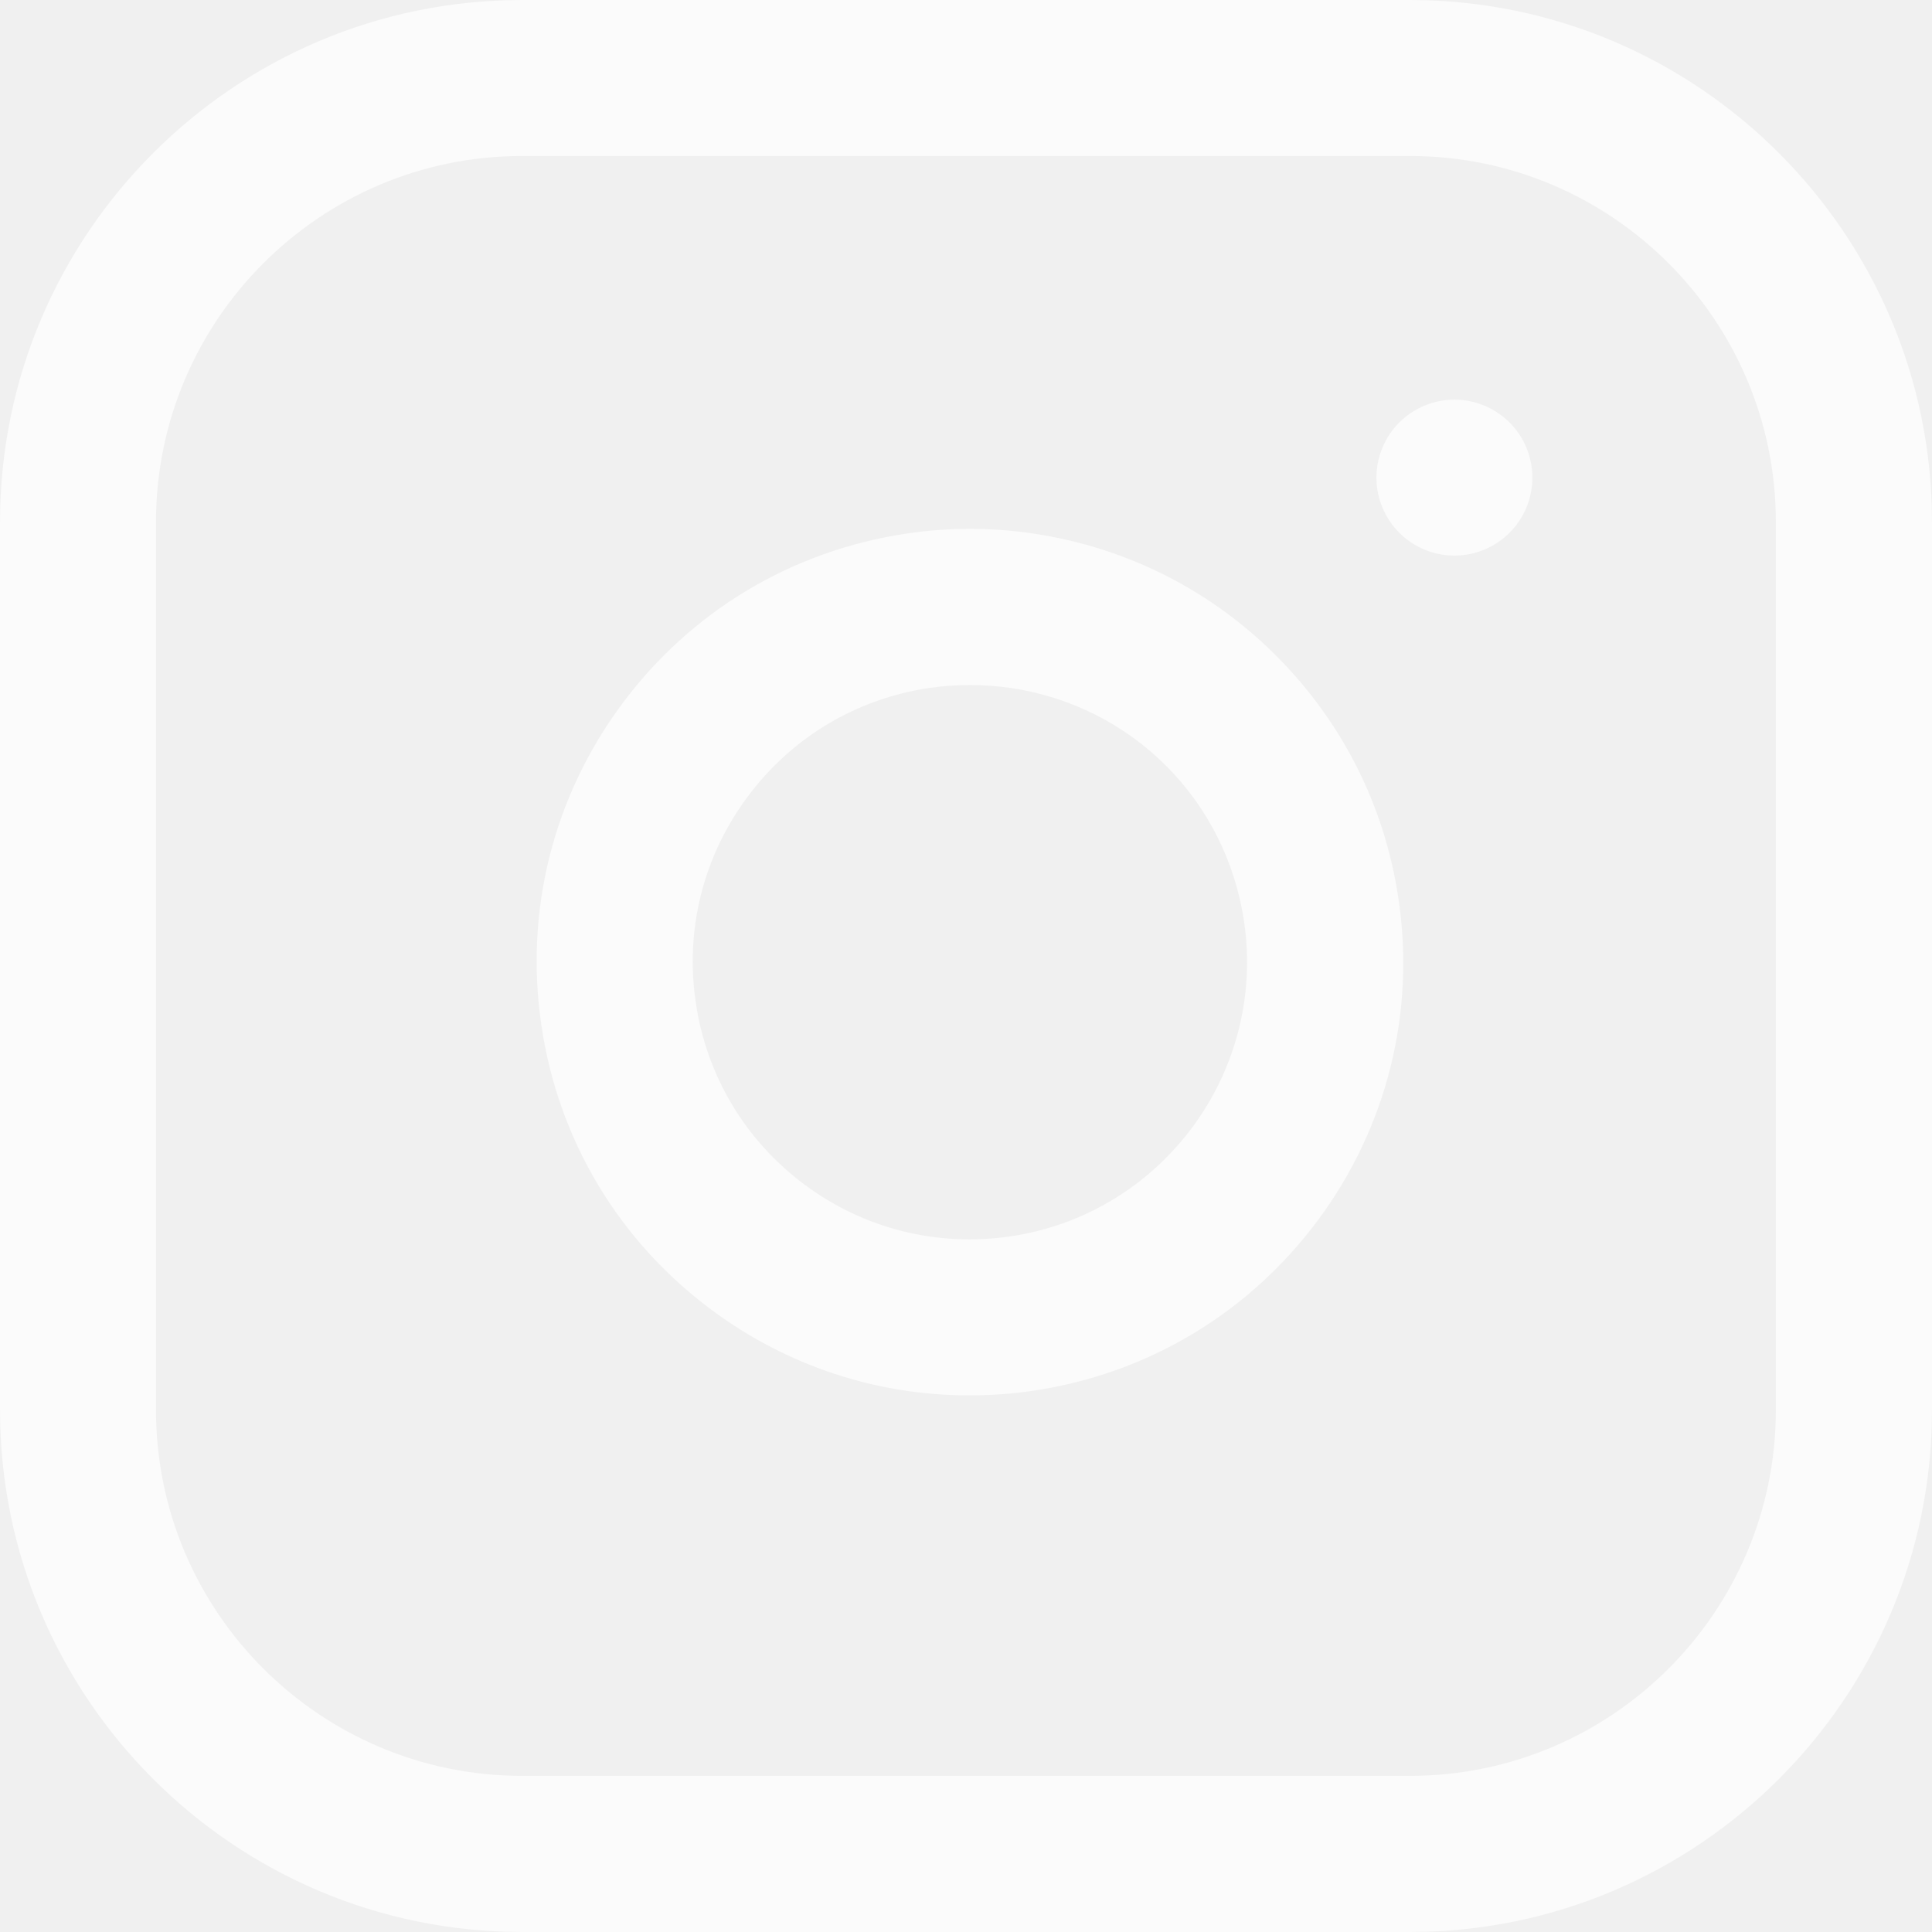
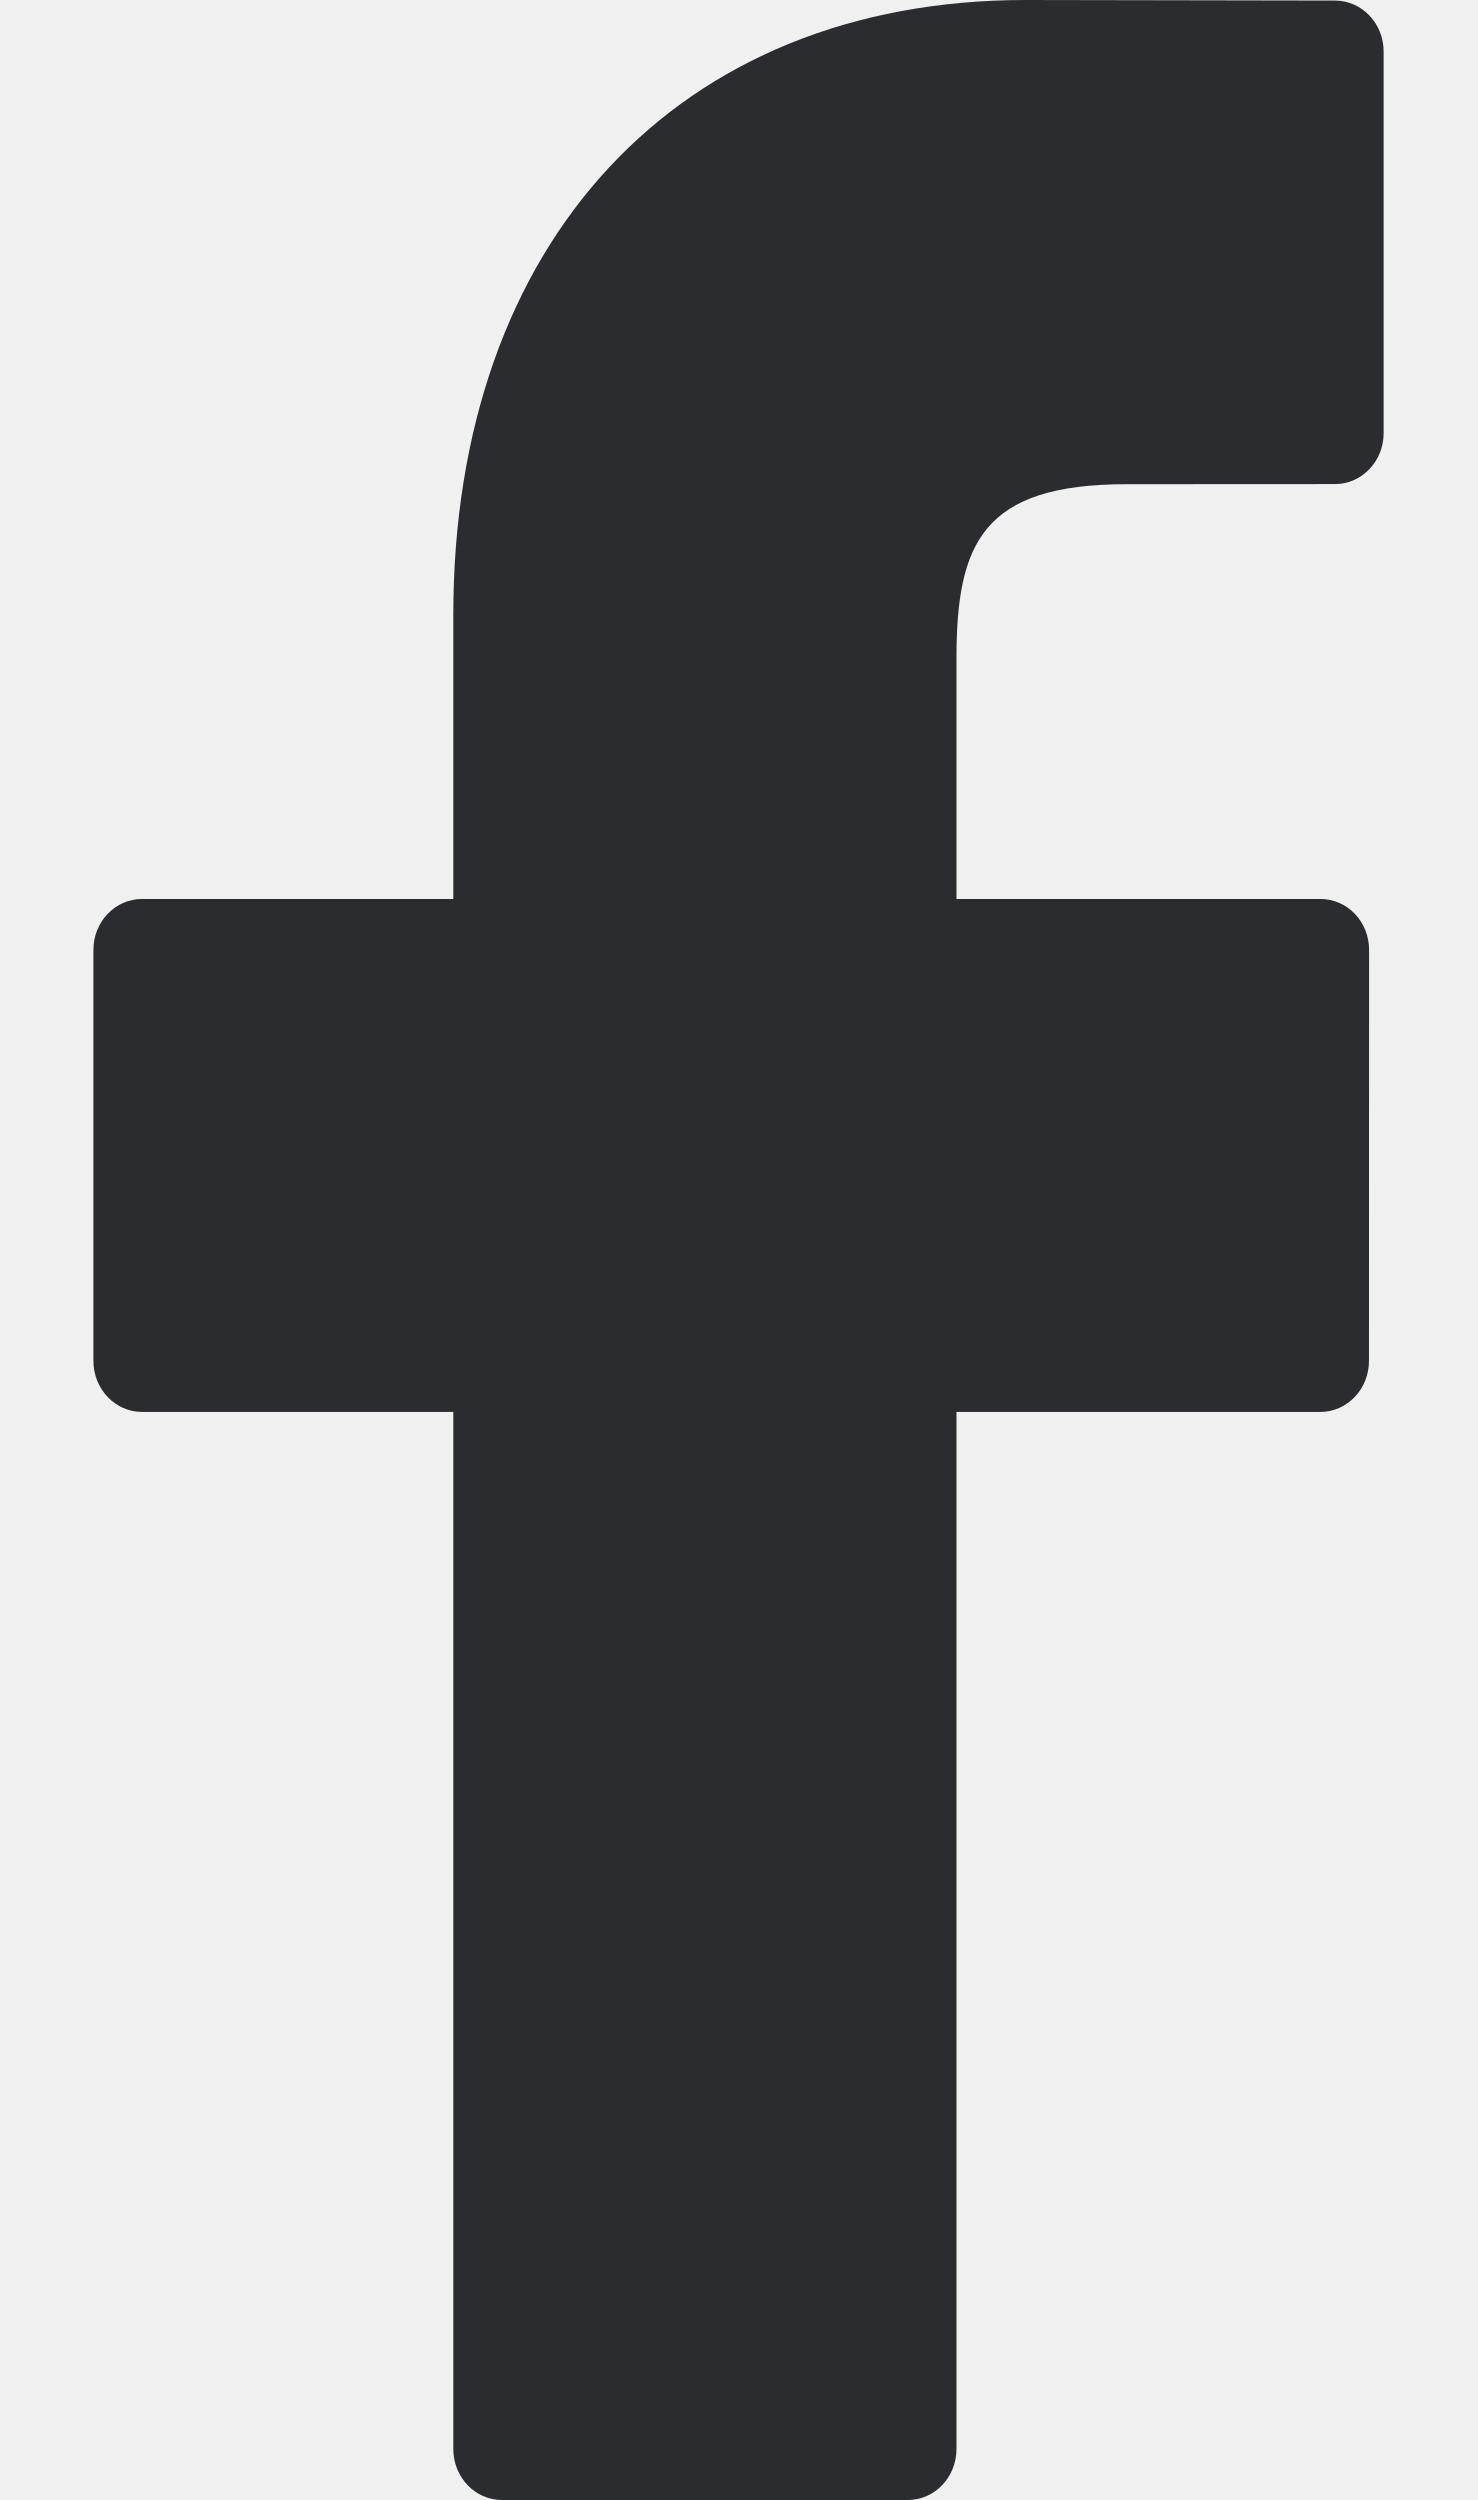
- <svg xmlns="http://www.w3.org/2000/svg" width="12" height="12" viewBox="0 0 12 12" fill="none">
-   <g opacity="0.7">
-     <path d="M8.758 0H3.242C1.455 0 0 1.455 0 3.242V8.758C0 10.546 1.455 12 3.242 12H8.758C10.546 12 12 10.546 12 8.758V3.242C12 1.455 10.546 0 8.758 0ZM11.03 8.758C11.03 10.011 10.011 11.03 8.758 11.03H3.242C1.989 11.03 0.969 10.011 0.969 8.758V3.242C0.969 1.989 1.989 0.969 3.242 0.969H8.758C10.011 0.969 11.03 1.989 11.03 3.242V8.758Z" fill="white" />
-     <path d="M8.686 5.581C8.601 5.006 8.338 4.485 7.927 4.073C7.516 3.662 6.994 3.4 6.419 3.314C6.157 3.275 5.892 3.275 5.63 3.314C4.919 3.42 4.291 3.796 3.863 4.373C3.435 4.95 3.257 5.66 3.363 6.371C3.468 7.082 3.844 7.709 4.421 8.137C4.89 8.485 5.446 8.667 6.019 8.667C6.152 8.667 6.285 8.658 6.419 8.638C7.13 8.532 7.757 8.156 8.186 7.579C8.614 7.002 8.792 6.292 8.686 5.581ZM6.277 7.679C5.822 7.746 5.368 7.633 4.999 7.359C4.63 7.085 4.389 6.683 4.322 6.229C4.254 5.774 4.368 5.32 4.642 4.951C4.916 4.581 5.317 4.341 5.772 4.273C5.856 4.261 5.94 4.255 6.024 4.255C6.109 4.255 6.193 4.261 6.277 4.273C7.032 4.385 7.615 4.968 7.727 5.724C7.866 6.662 7.216 7.54 6.277 7.679Z" fill="white" />
-     <path d="M9.376 2.624C9.286 2.534 9.161 2.482 9.034 2.482C8.906 2.482 8.781 2.534 8.691 2.624C8.601 2.714 8.549 2.839 8.549 2.967C8.549 3.094 8.601 3.219 8.691 3.309C8.781 3.4 8.906 3.451 9.034 3.451C9.161 3.451 9.286 3.4 9.376 3.309C9.467 3.219 9.518 3.094 9.518 2.967C9.518 2.839 9.467 2.714 9.376 2.624Z" fill="white" />
-   </g>
+ <svg xmlns="http://www.w3.org/2000/svg" width="13" height="22" viewBox="0 0 13 22" fill="none">
+   <path d="M11.748 0.005L9.025 0C5.966 0 3.989 2.125 3.989 5.414V7.911H1.25C1.014 7.911 0.822 8.111 0.822 8.359V11.976C0.822 12.224 1.014 12.425 1.25 12.425H3.989V21.551C3.989 21.799 4.18 22 4.417 22H7.989C8.226 22 8.417 21.799 8.417 21.551V12.425H11.619C11.855 12.425 12.047 12.224 12.047 11.976L12.048 8.359C12.048 8.24 12.003 8.126 11.923 8.042C11.843 7.958 11.733 7.911 11.62 7.911H8.417V5.794C8.417 4.777 8.649 4.261 9.913 4.261L11.748 4.26C11.984 4.26 12.176 4.059 12.176 3.812V0.453C12.176 0.206 11.984 0.005 11.748 0.005Z" fill="#2A2C30" />
</svg>
